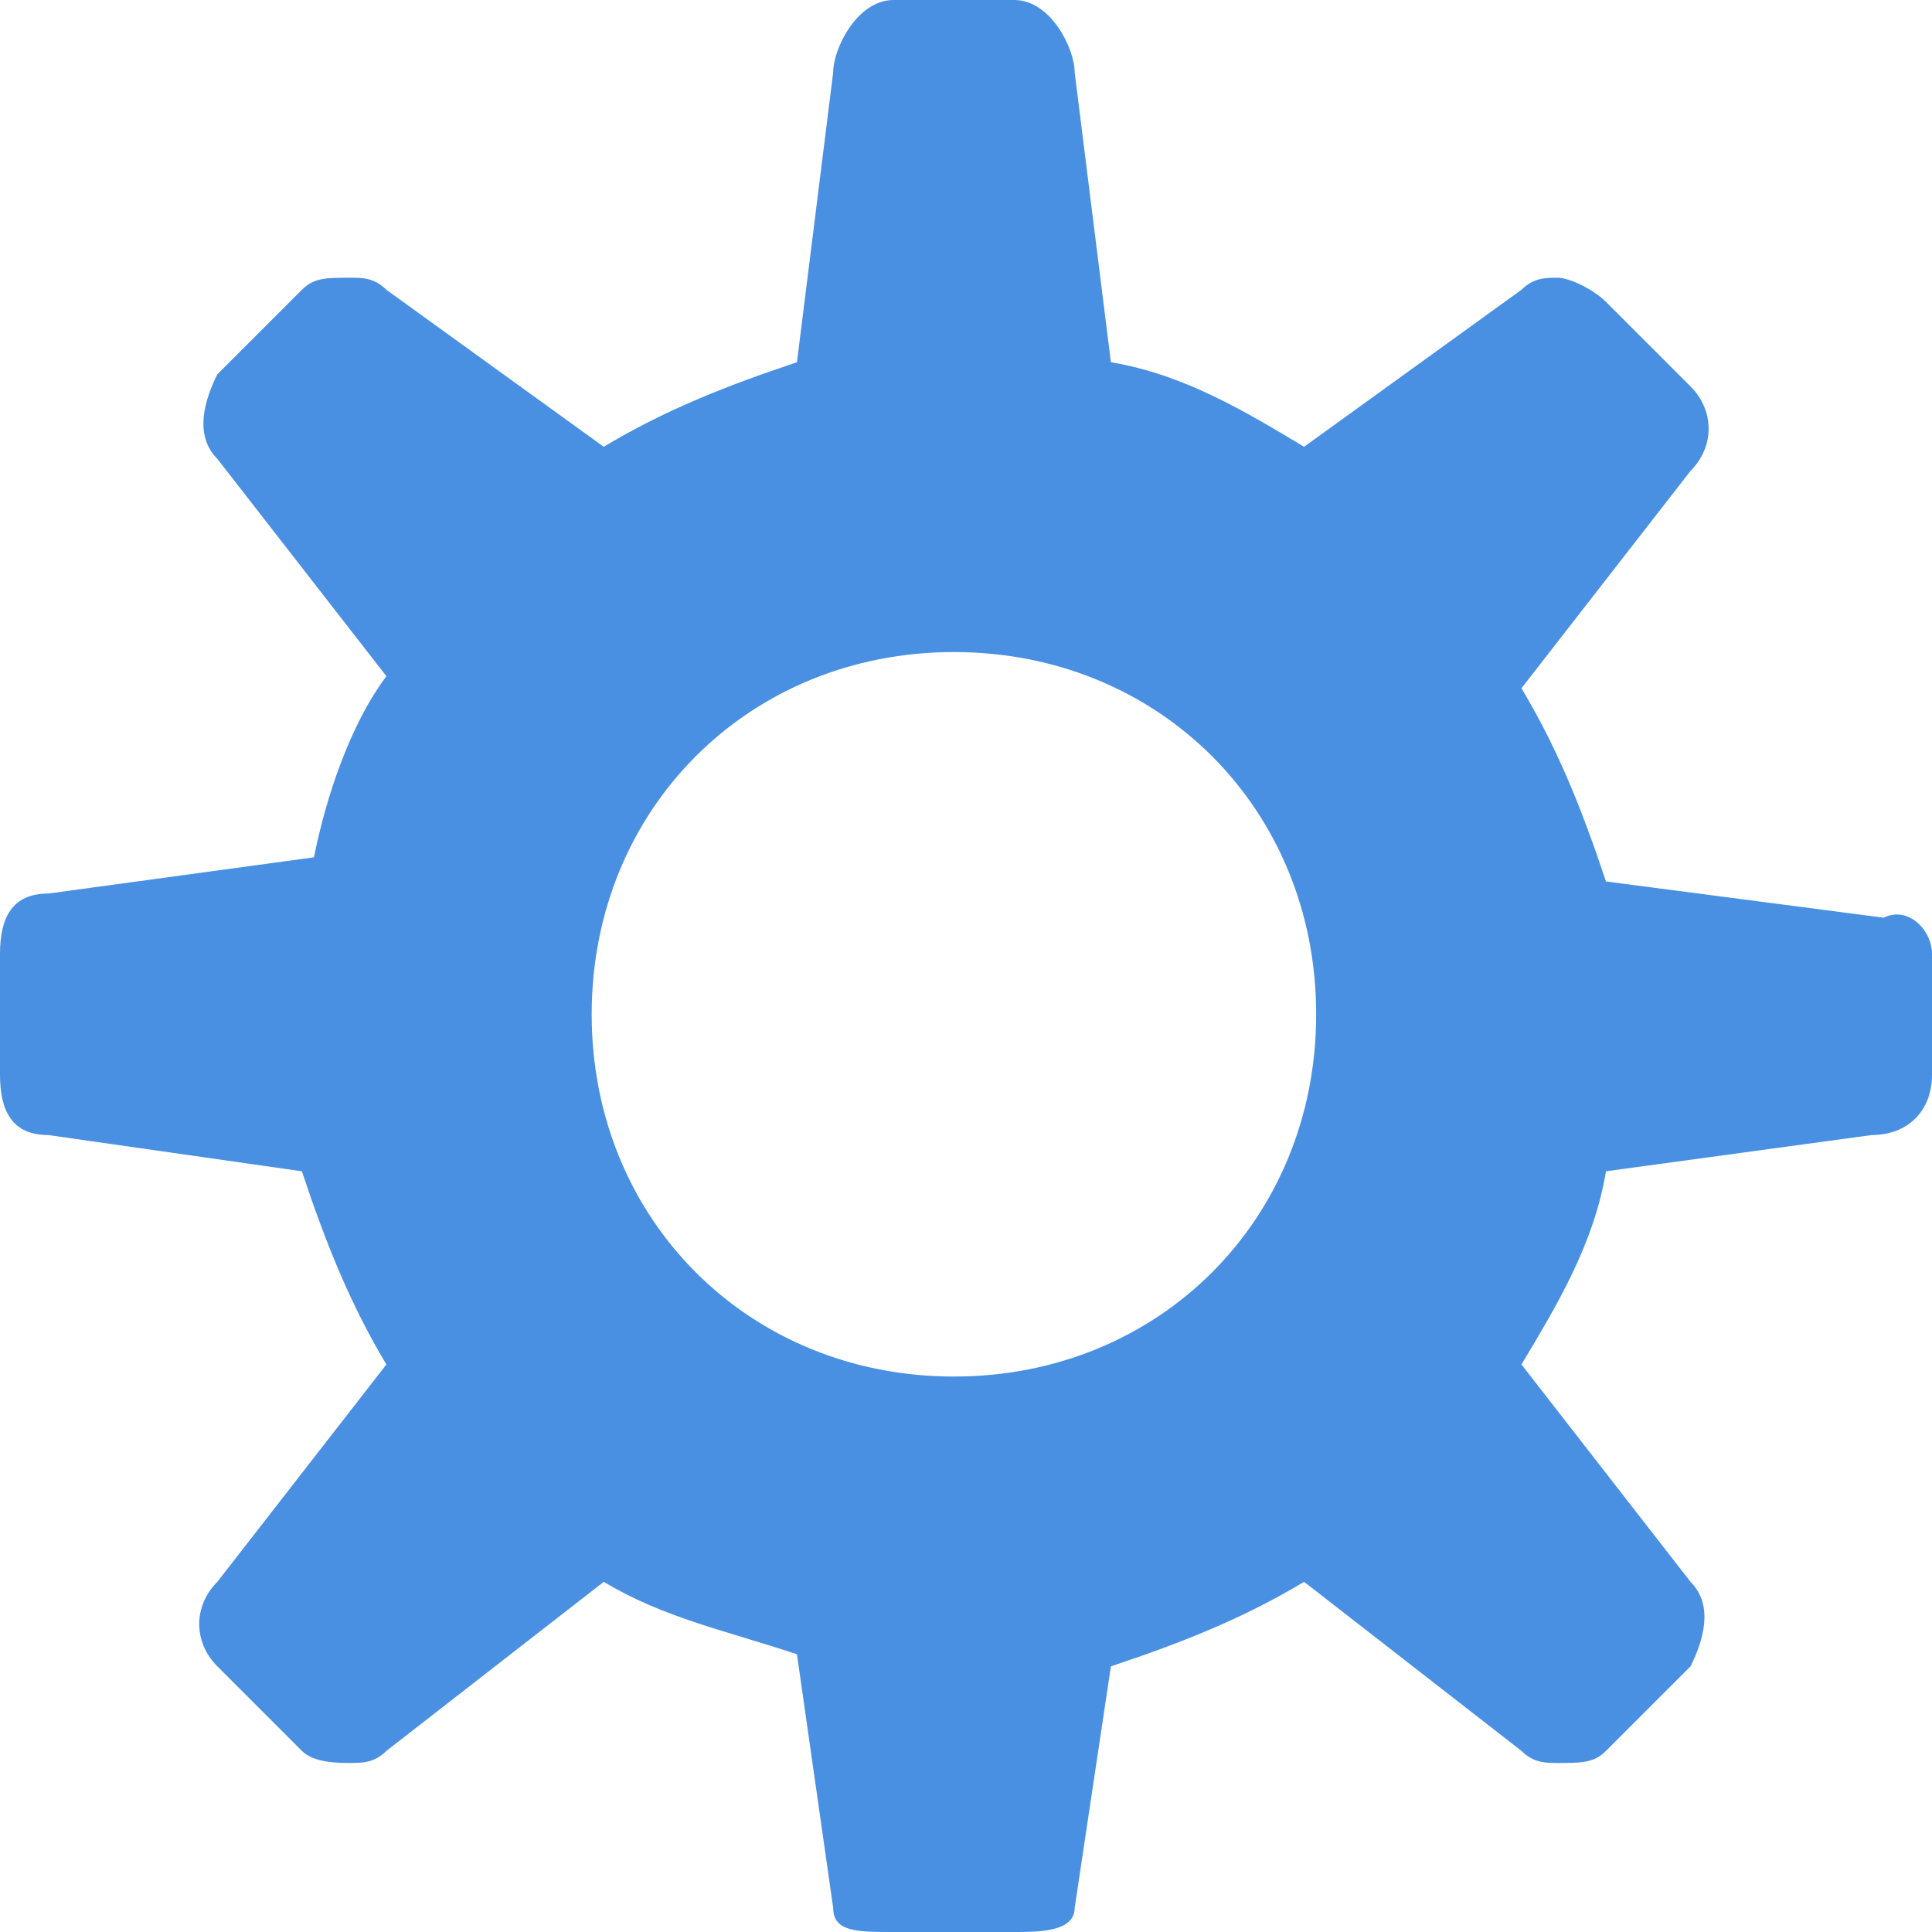
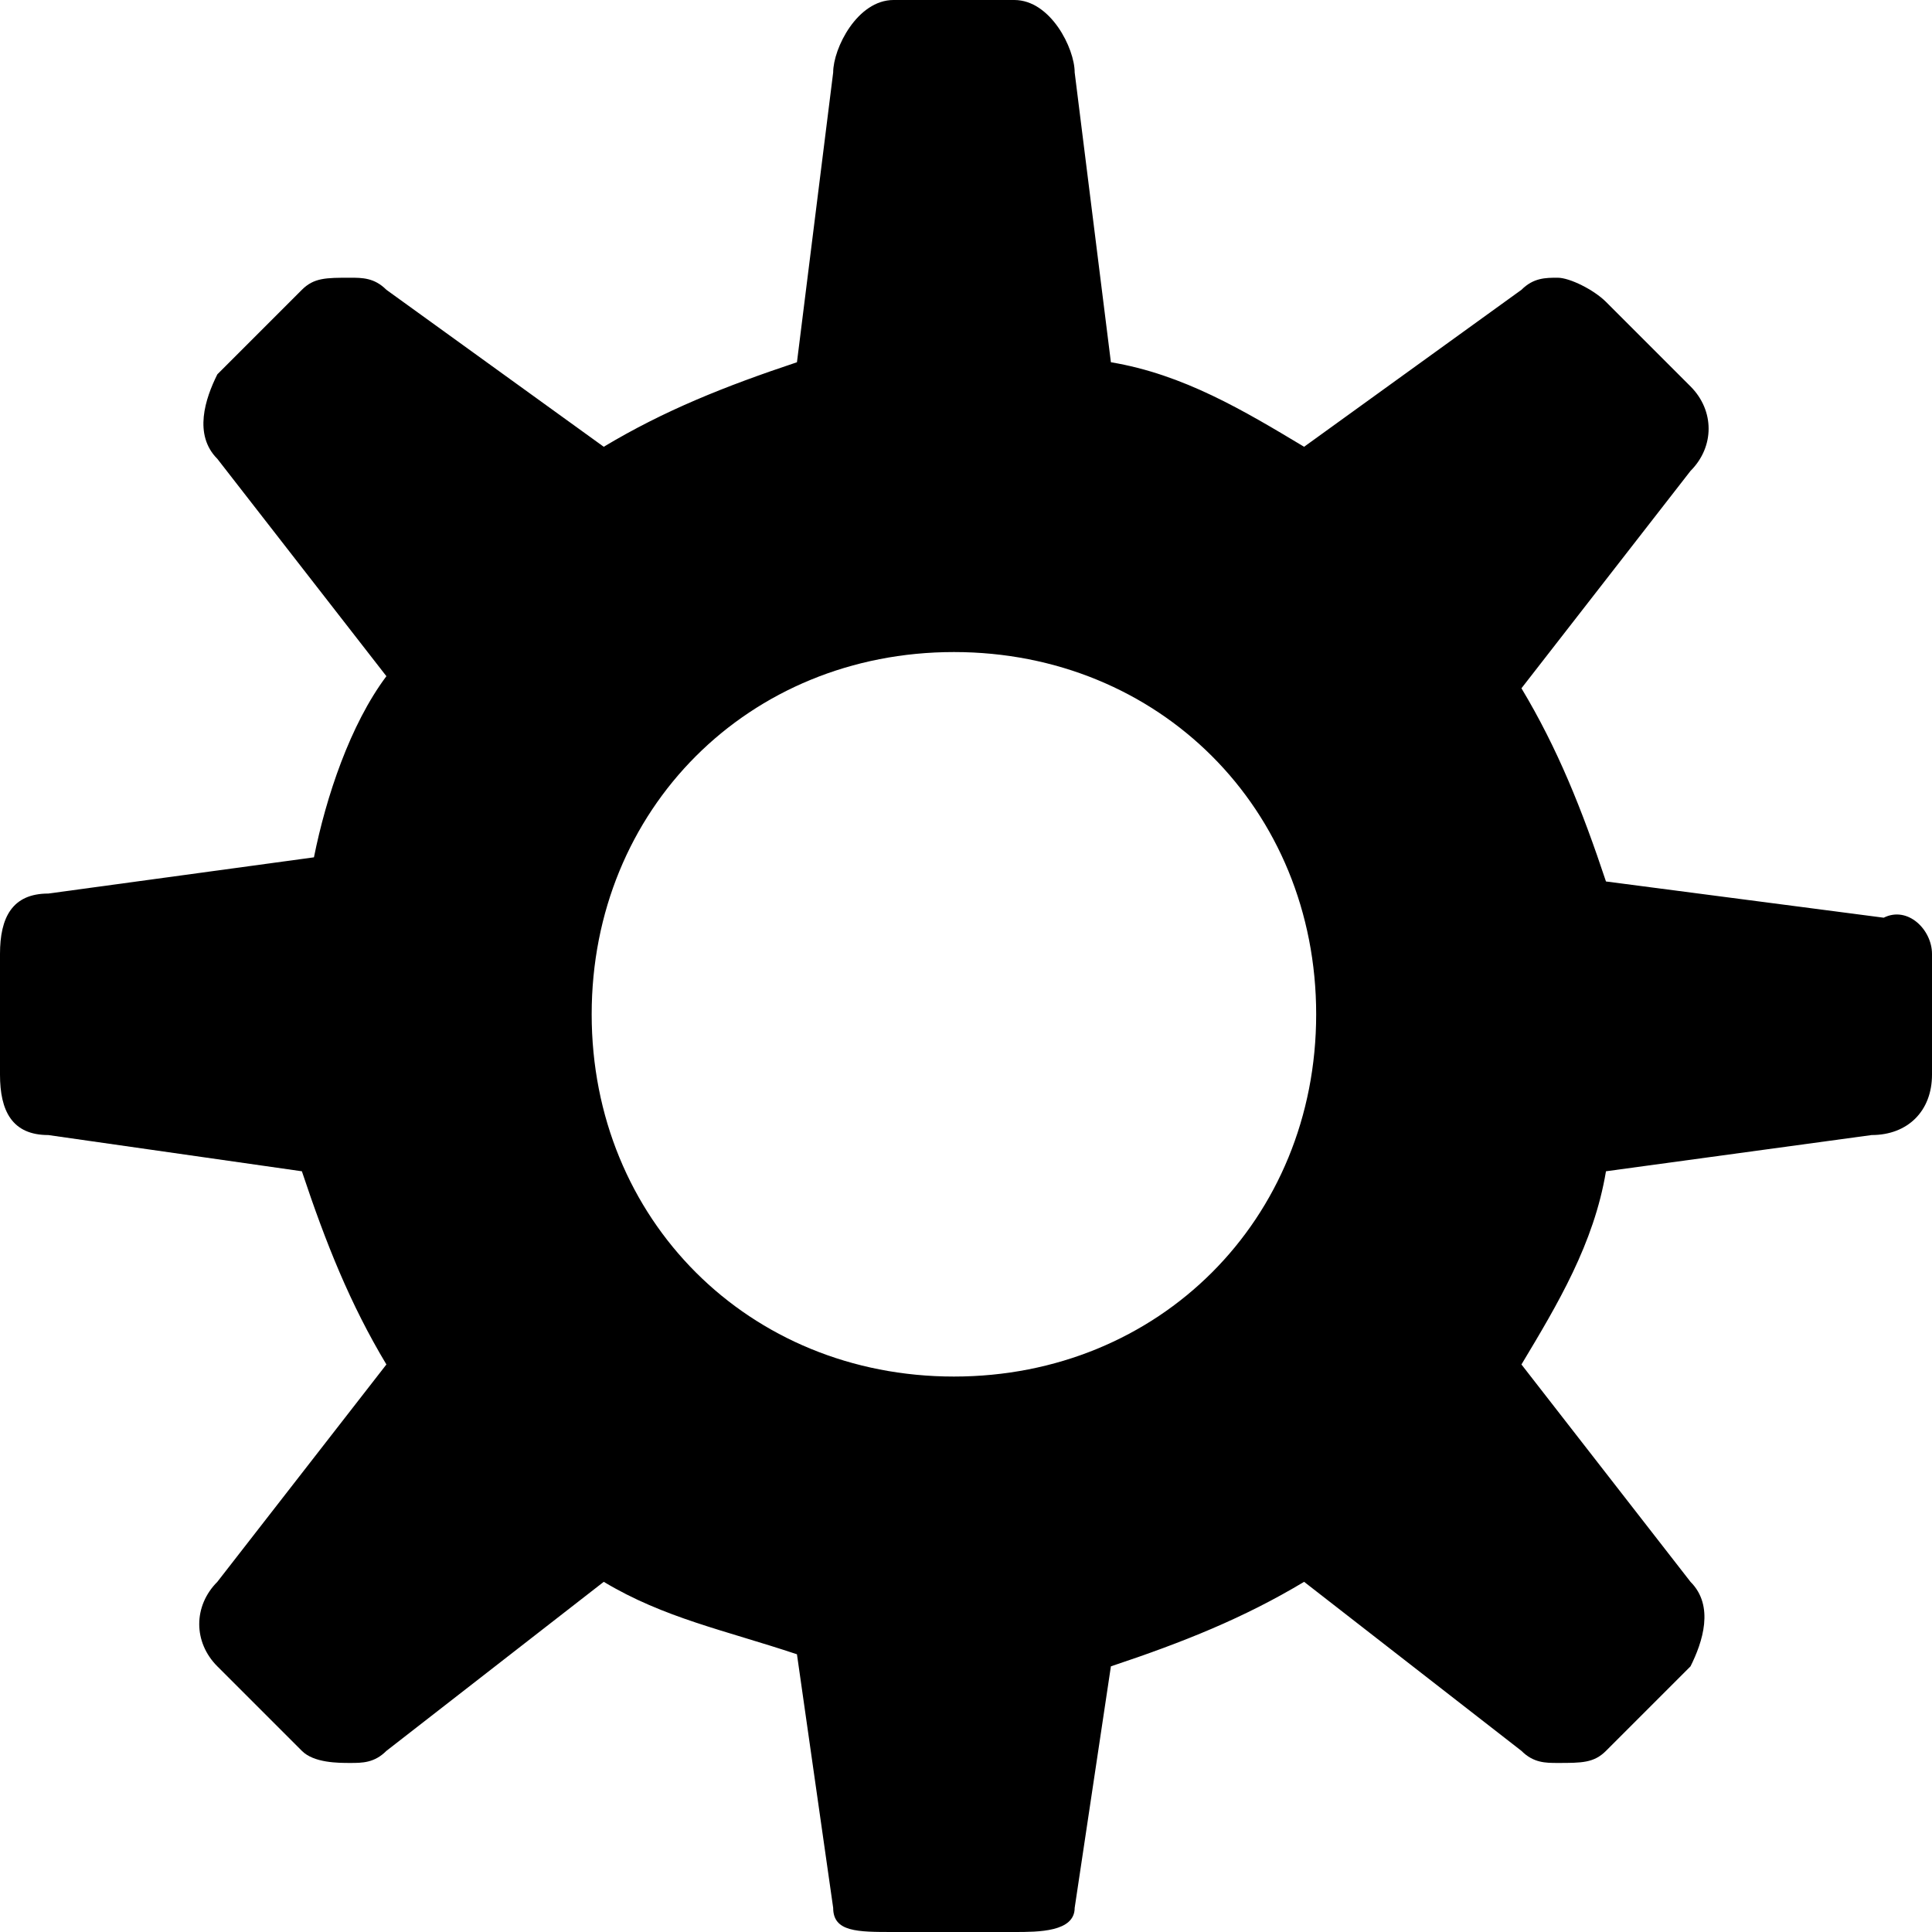
- <svg xmlns="http://www.w3.org/2000/svg" width="16" height="16" viewBox="0 0 16 16">
-   <path fill="#4990E2" d="M16 7.9v1c0 .3-.2.5-.5.5l-2.2.3c-.1.6-.4 1.1-.7 1.6l1.4 1.8c.2.2.1.5 0 .7l-.7.7c-.1.1-.2.1-.4.1-.1 0-.2 0-.3-.1l-1.8-1.4c-.5.3-1 .5-1.6.7l-.3 2c0 .2-.3.2-.5.2h-1c-.3 0-.5 0-.5-.2l-.3-2.1c-.6-.2-1.1-.3-1.6-.6l-1.8 1.4c-.1.1-.2.1-.3.1-.1 0-.3 0-.4-.1l-.7-.7c-.2-.2-.2-.5 0-.7l1.4-1.8c-.3-.5-.5-1-.7-1.6L.4 9.4c-.3 0-.4-.2-.4-.5v-1c0-.3.1-.5.4-.5l2.2-.3c.1-.5.3-1.1.6-1.5L1.8 3.8c-.2-.2-.1-.5 0-.7l.7-.7c.1-.1.2-.1.4-.1.1 0 .2 0 .3.1L5 3.7c.5-.3 1-.5 1.6-.7L6.9.6c0-.2.2-.6.5-.6h1c.3 0 .5.4.5.6L9.2 3c.6.1 1.1.4 1.6.7l1.8-1.3c.1-.1.2-.1.3-.1.1 0 .3.1.4.2l.7.7c.2.2.2.5 0 .7l-1.4 1.8c.3.5.5 1 .7 1.6l2.3.3c.2-.1.4.1.4.3zm-8.1 3.5c1.7 0 3-1.3 3-3s-1.3-3-3-3-3 1.3-3 3 1.3 3 3 3z" />
+ <svg xmlns="http://www.w3.org/2000/svg" class="icon-main icon-cog" width="16" height="16" viewBox="0 0 16 16">
+   <g class="icon-meta">
+     </g>
+   <g class="icon-container">
+     <path d="M16 7.9v1c0 .3-.2.5-.5.5l-2.2.3c-.1.6-.4 1.1-.7 1.6l1.4 1.8c.2.2.1.5 0 .7l-.7.7c-.1.1-.2.1-.4.1-.1 0-.2 0-.3-.1l-1.8-1.4c-.5.3-1 .5-1.6.7l-.3 2c0 .2-.3.2-.5.2h-1c-.3 0-.5 0-.5-.2l-.3-2.1c-.6-.2-1.1-.3-1.6-.6l-1.8 1.4c-.1.1-.2.1-.3.1-.1 0-.3 0-.4-.1l-.7-.7c-.2-.2-.2-.5 0-.7l1.4-1.8c-.3-.5-.5-1-.7-1.6L.4 9.4c-.3 0-.4-.2-.4-.5v-1c0-.3.1-.5.4-.5l2.2-.3c.1-.5.3-1.1.6-1.5L1.8 3.8c-.2-.2-.1-.5 0-.7l.7-.7c.1-.1.2-.1.4-.1.1 0 .2 0 .3.1L5 3.7c.5-.3 1-.5 1.6-.7L6.9.6c0-.2.2-.6.5-.6h1c.3 0 .5.4.5.6L9.2 3c.6.1 1.1.4 1.6.7l1.8-1.3c.1-.1.2-.1.3-.1.1 0 .3.1.4.2l.7.7c.2.2.2.5 0 .7l-1.4 1.8c.3.5.5 1 .7 1.6l2.3.3c.2-.1.4.1.4.3zm-8.1 3.5c1.7 0 3-1.3 3-3s-1.3-3-3-3-3 1.3-3 3 1.3 3 3 3z" fill="#000000" />
+   </g>
</svg>
